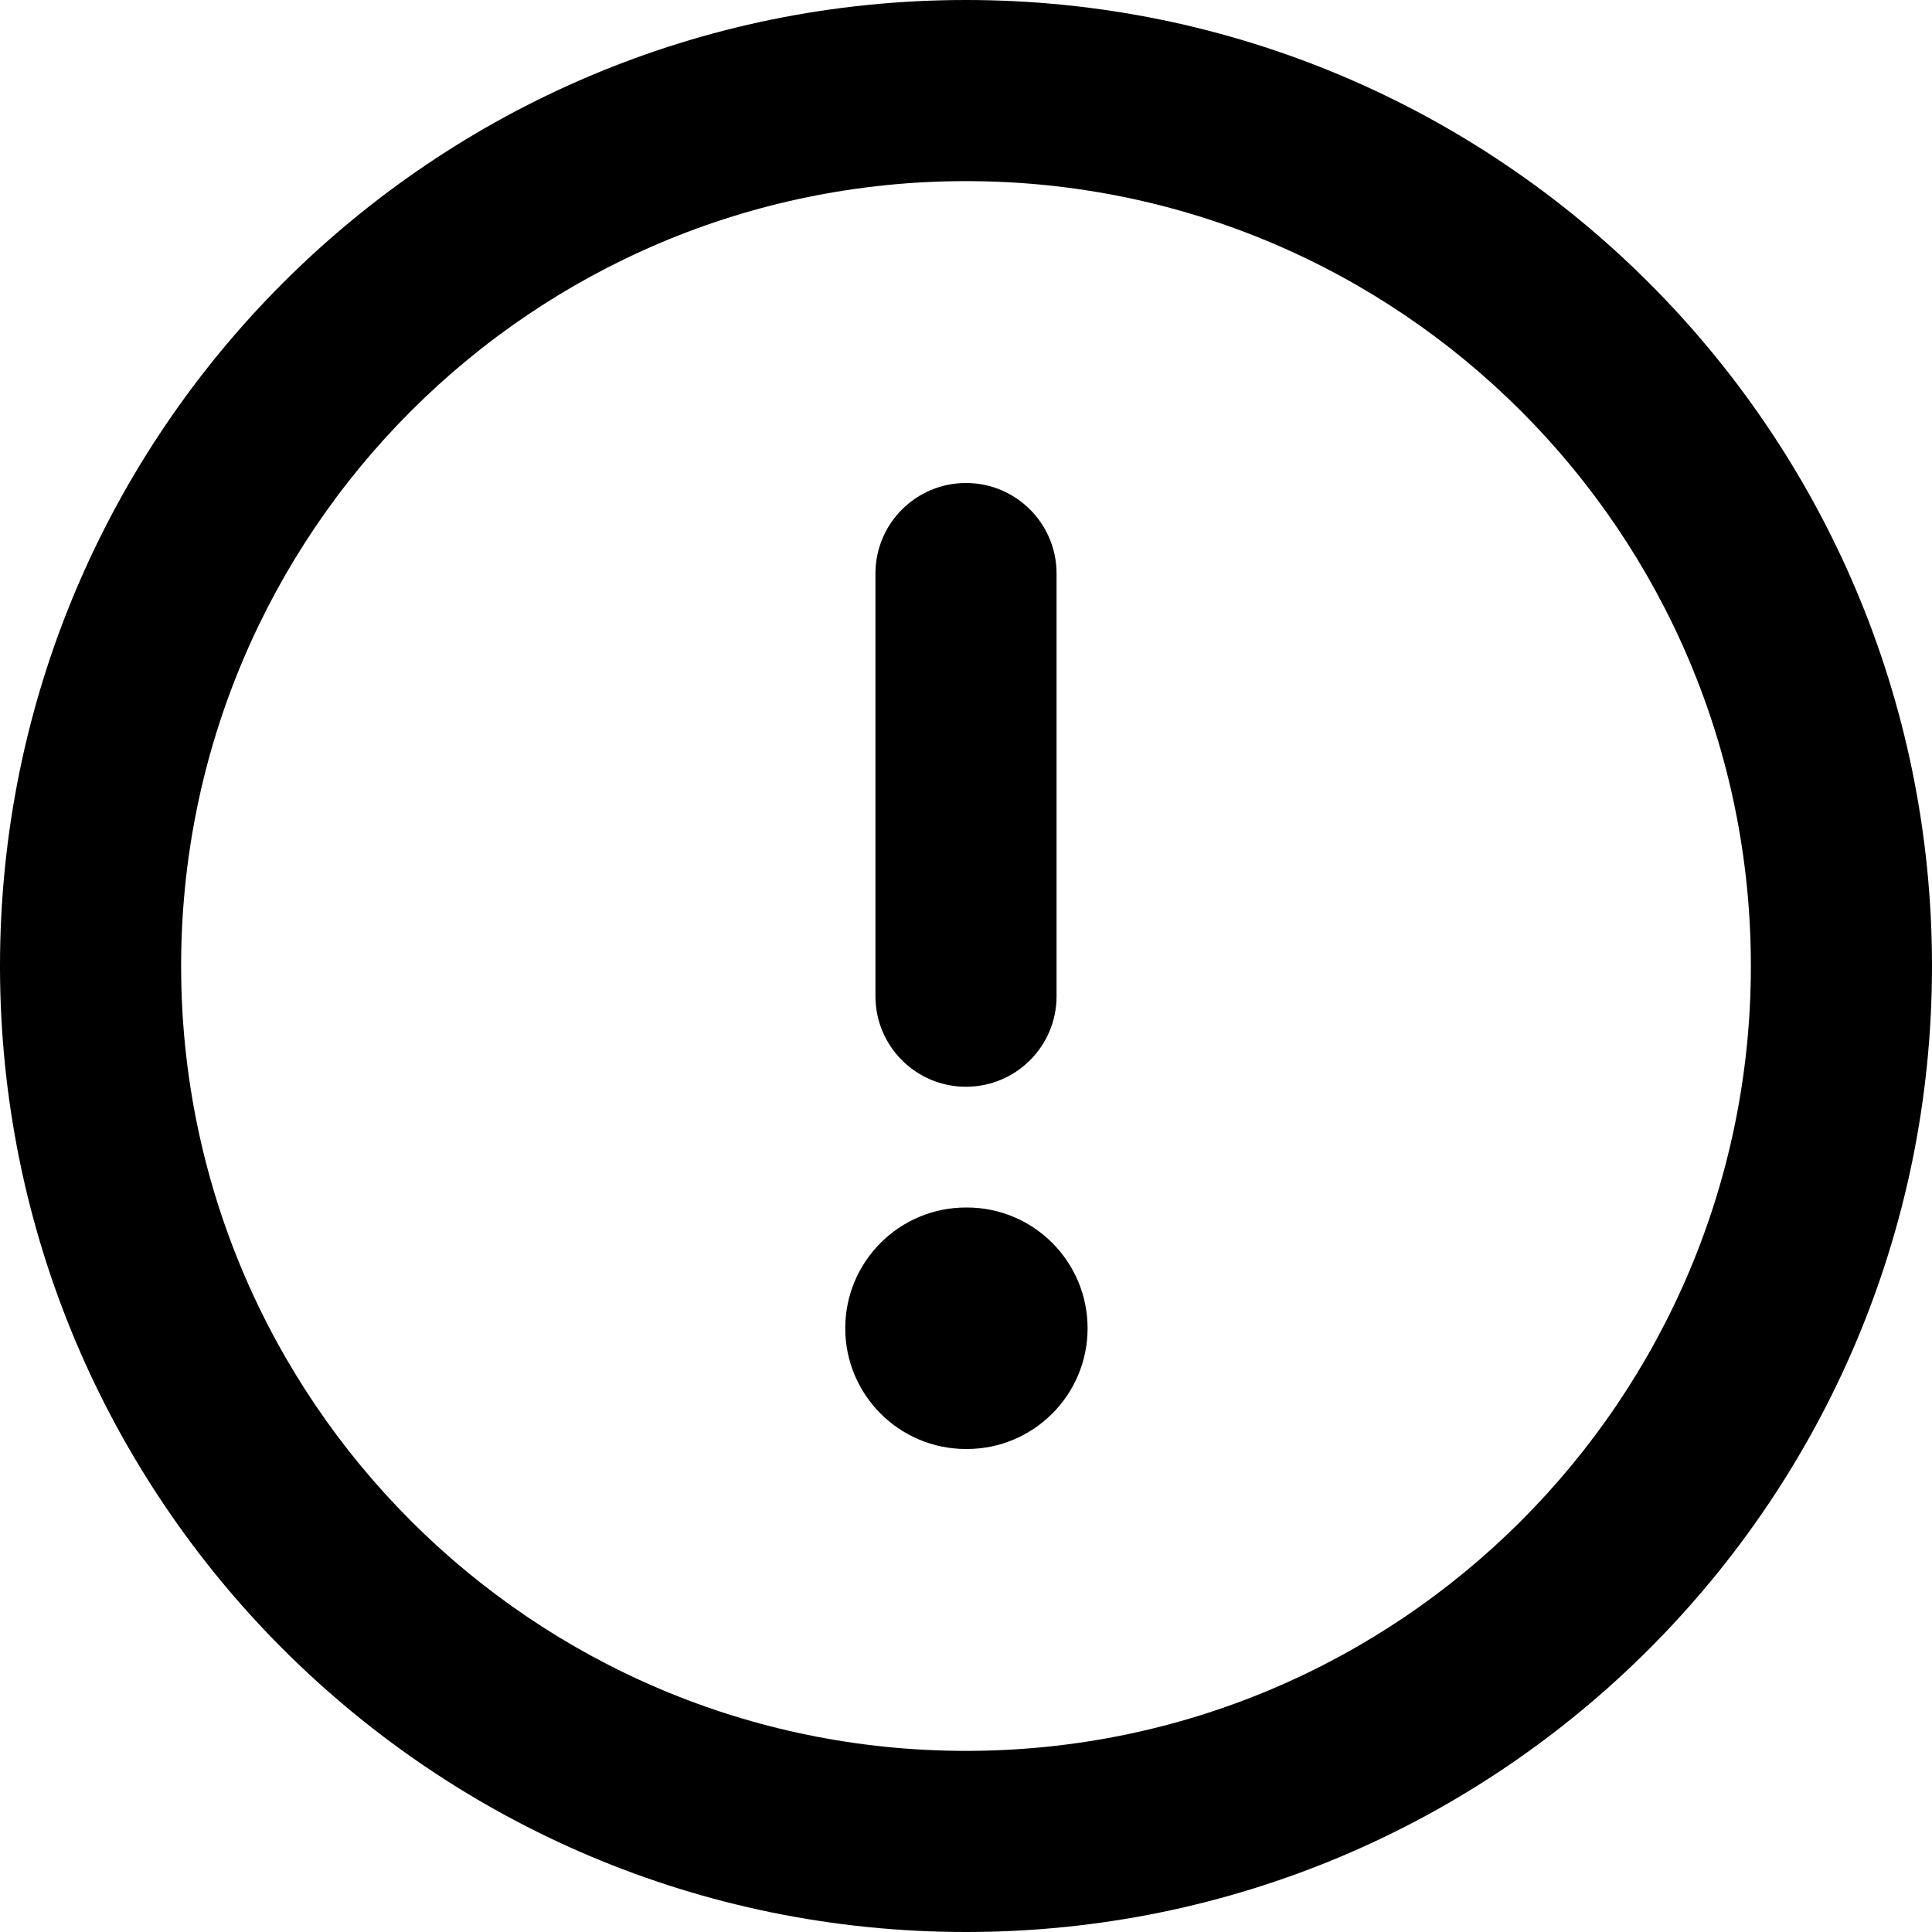
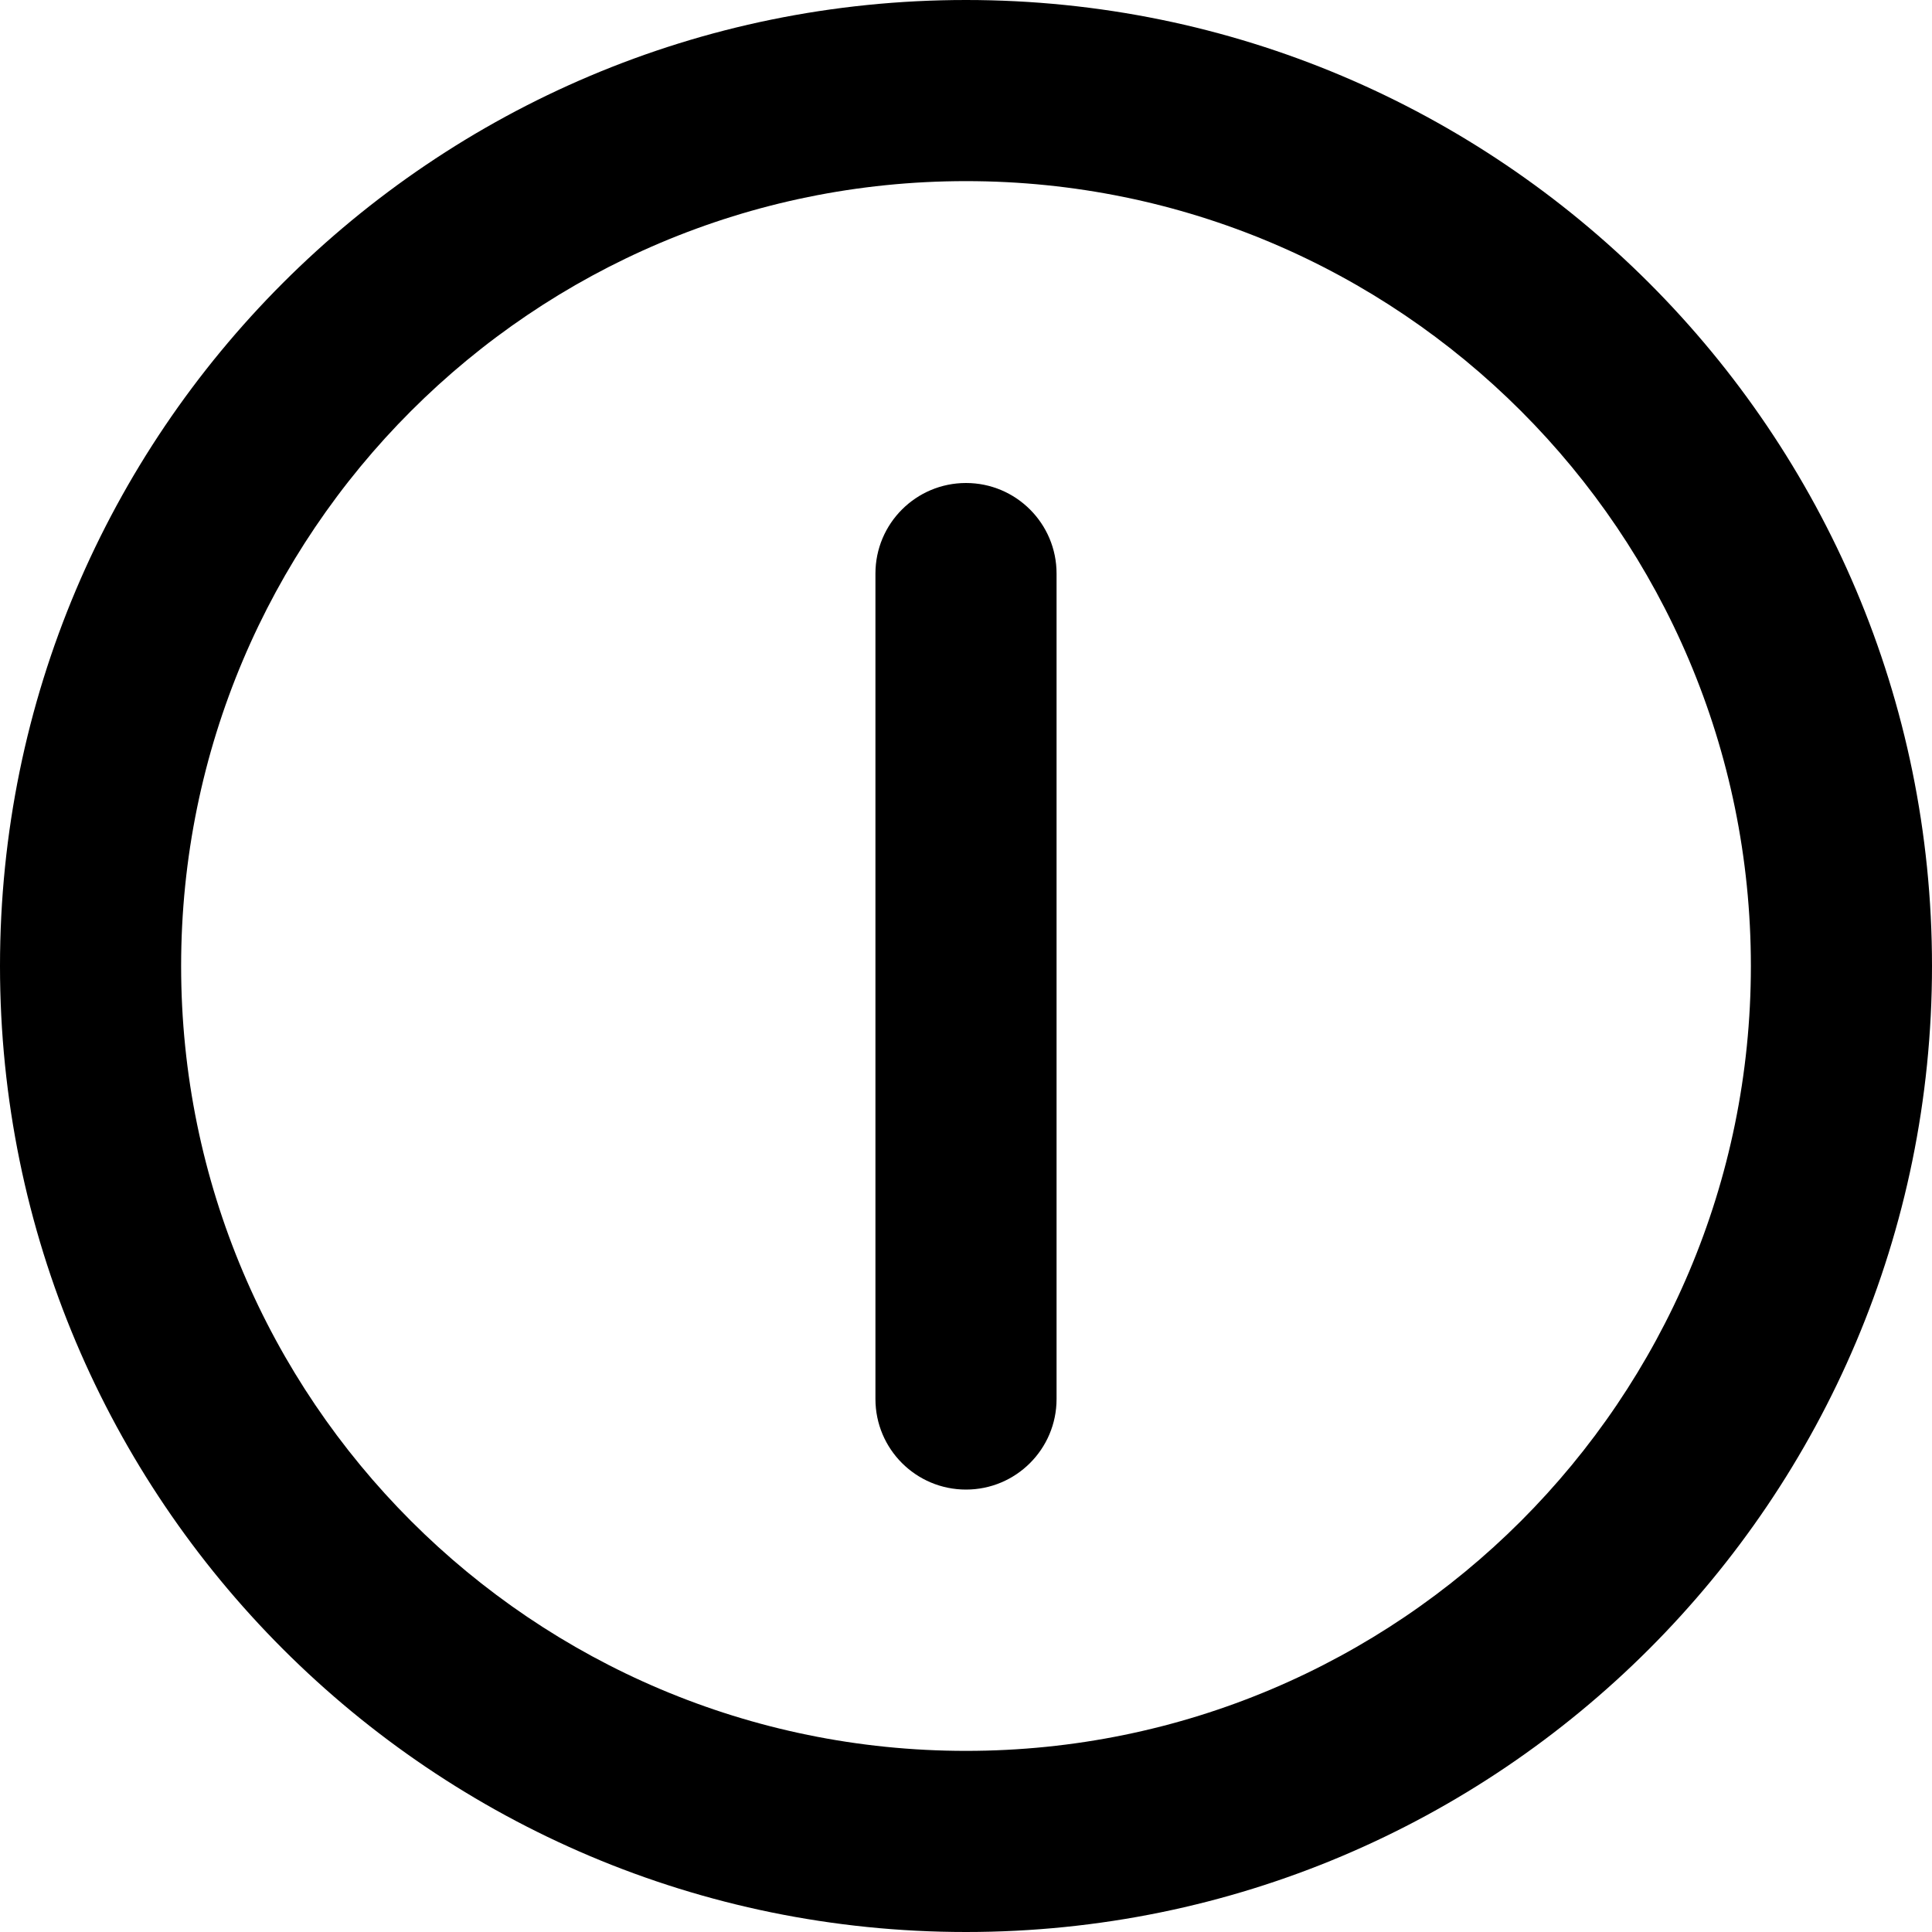
<svg xmlns="http://www.w3.org/2000/svg" width="16" height="16" fill="none" viewBox="0 0 16 16">
  <g fill="currentColor">
-     <path d="M8 4a.75.75 0 01.75.75v3.5a.75.75 0 01-1.5 0v-3.5A.75.75 0 018 4zM8 10a1 1 0 100 2h.007a1 1 0 100-2H8z" />
+     <path d="M8 4a.75.75 0 01.75.75v6.836a.75.75 0 01-1.5 0V4.75A.75.75 0 018 4z" />
    <path fill-rule="evenodd" d="M0 8a8 8 0 1116 0A8 8 0 010 8zm8-6.5a6.5 6.5 0 100 13 6.5 6.5 0 000-13z" clip-rule="evenodd" />
  </g>
</svg>
